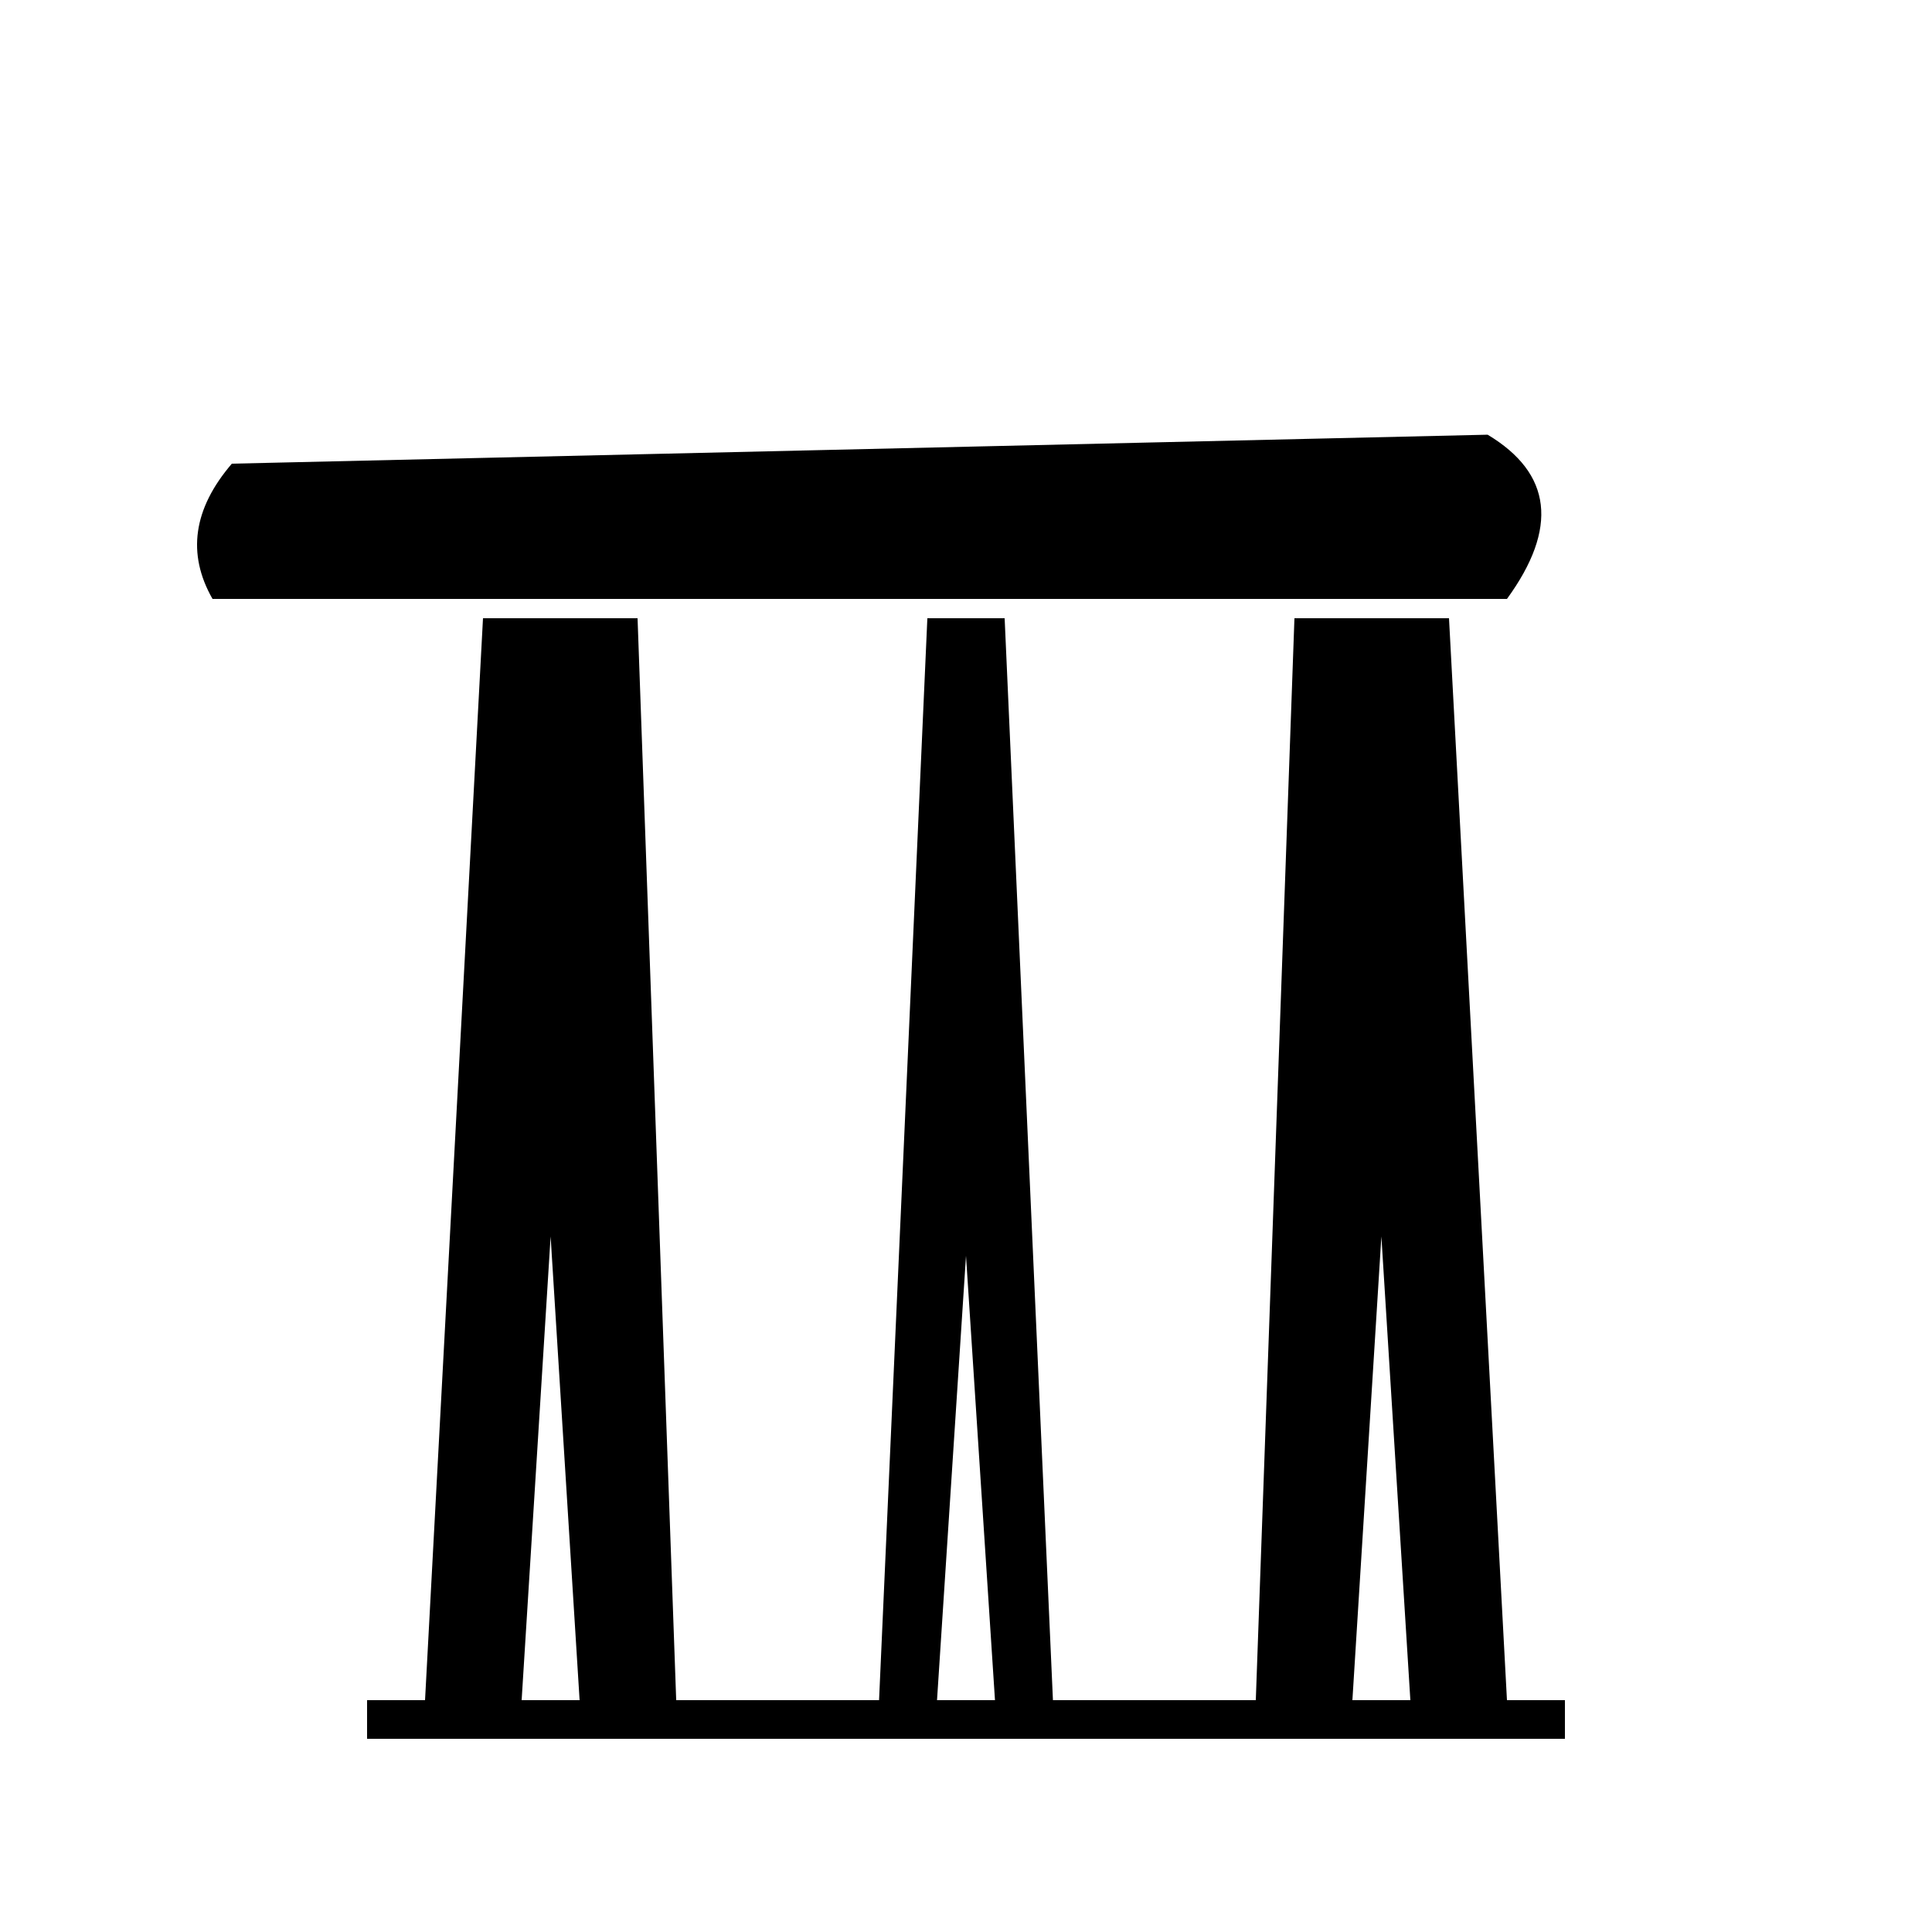
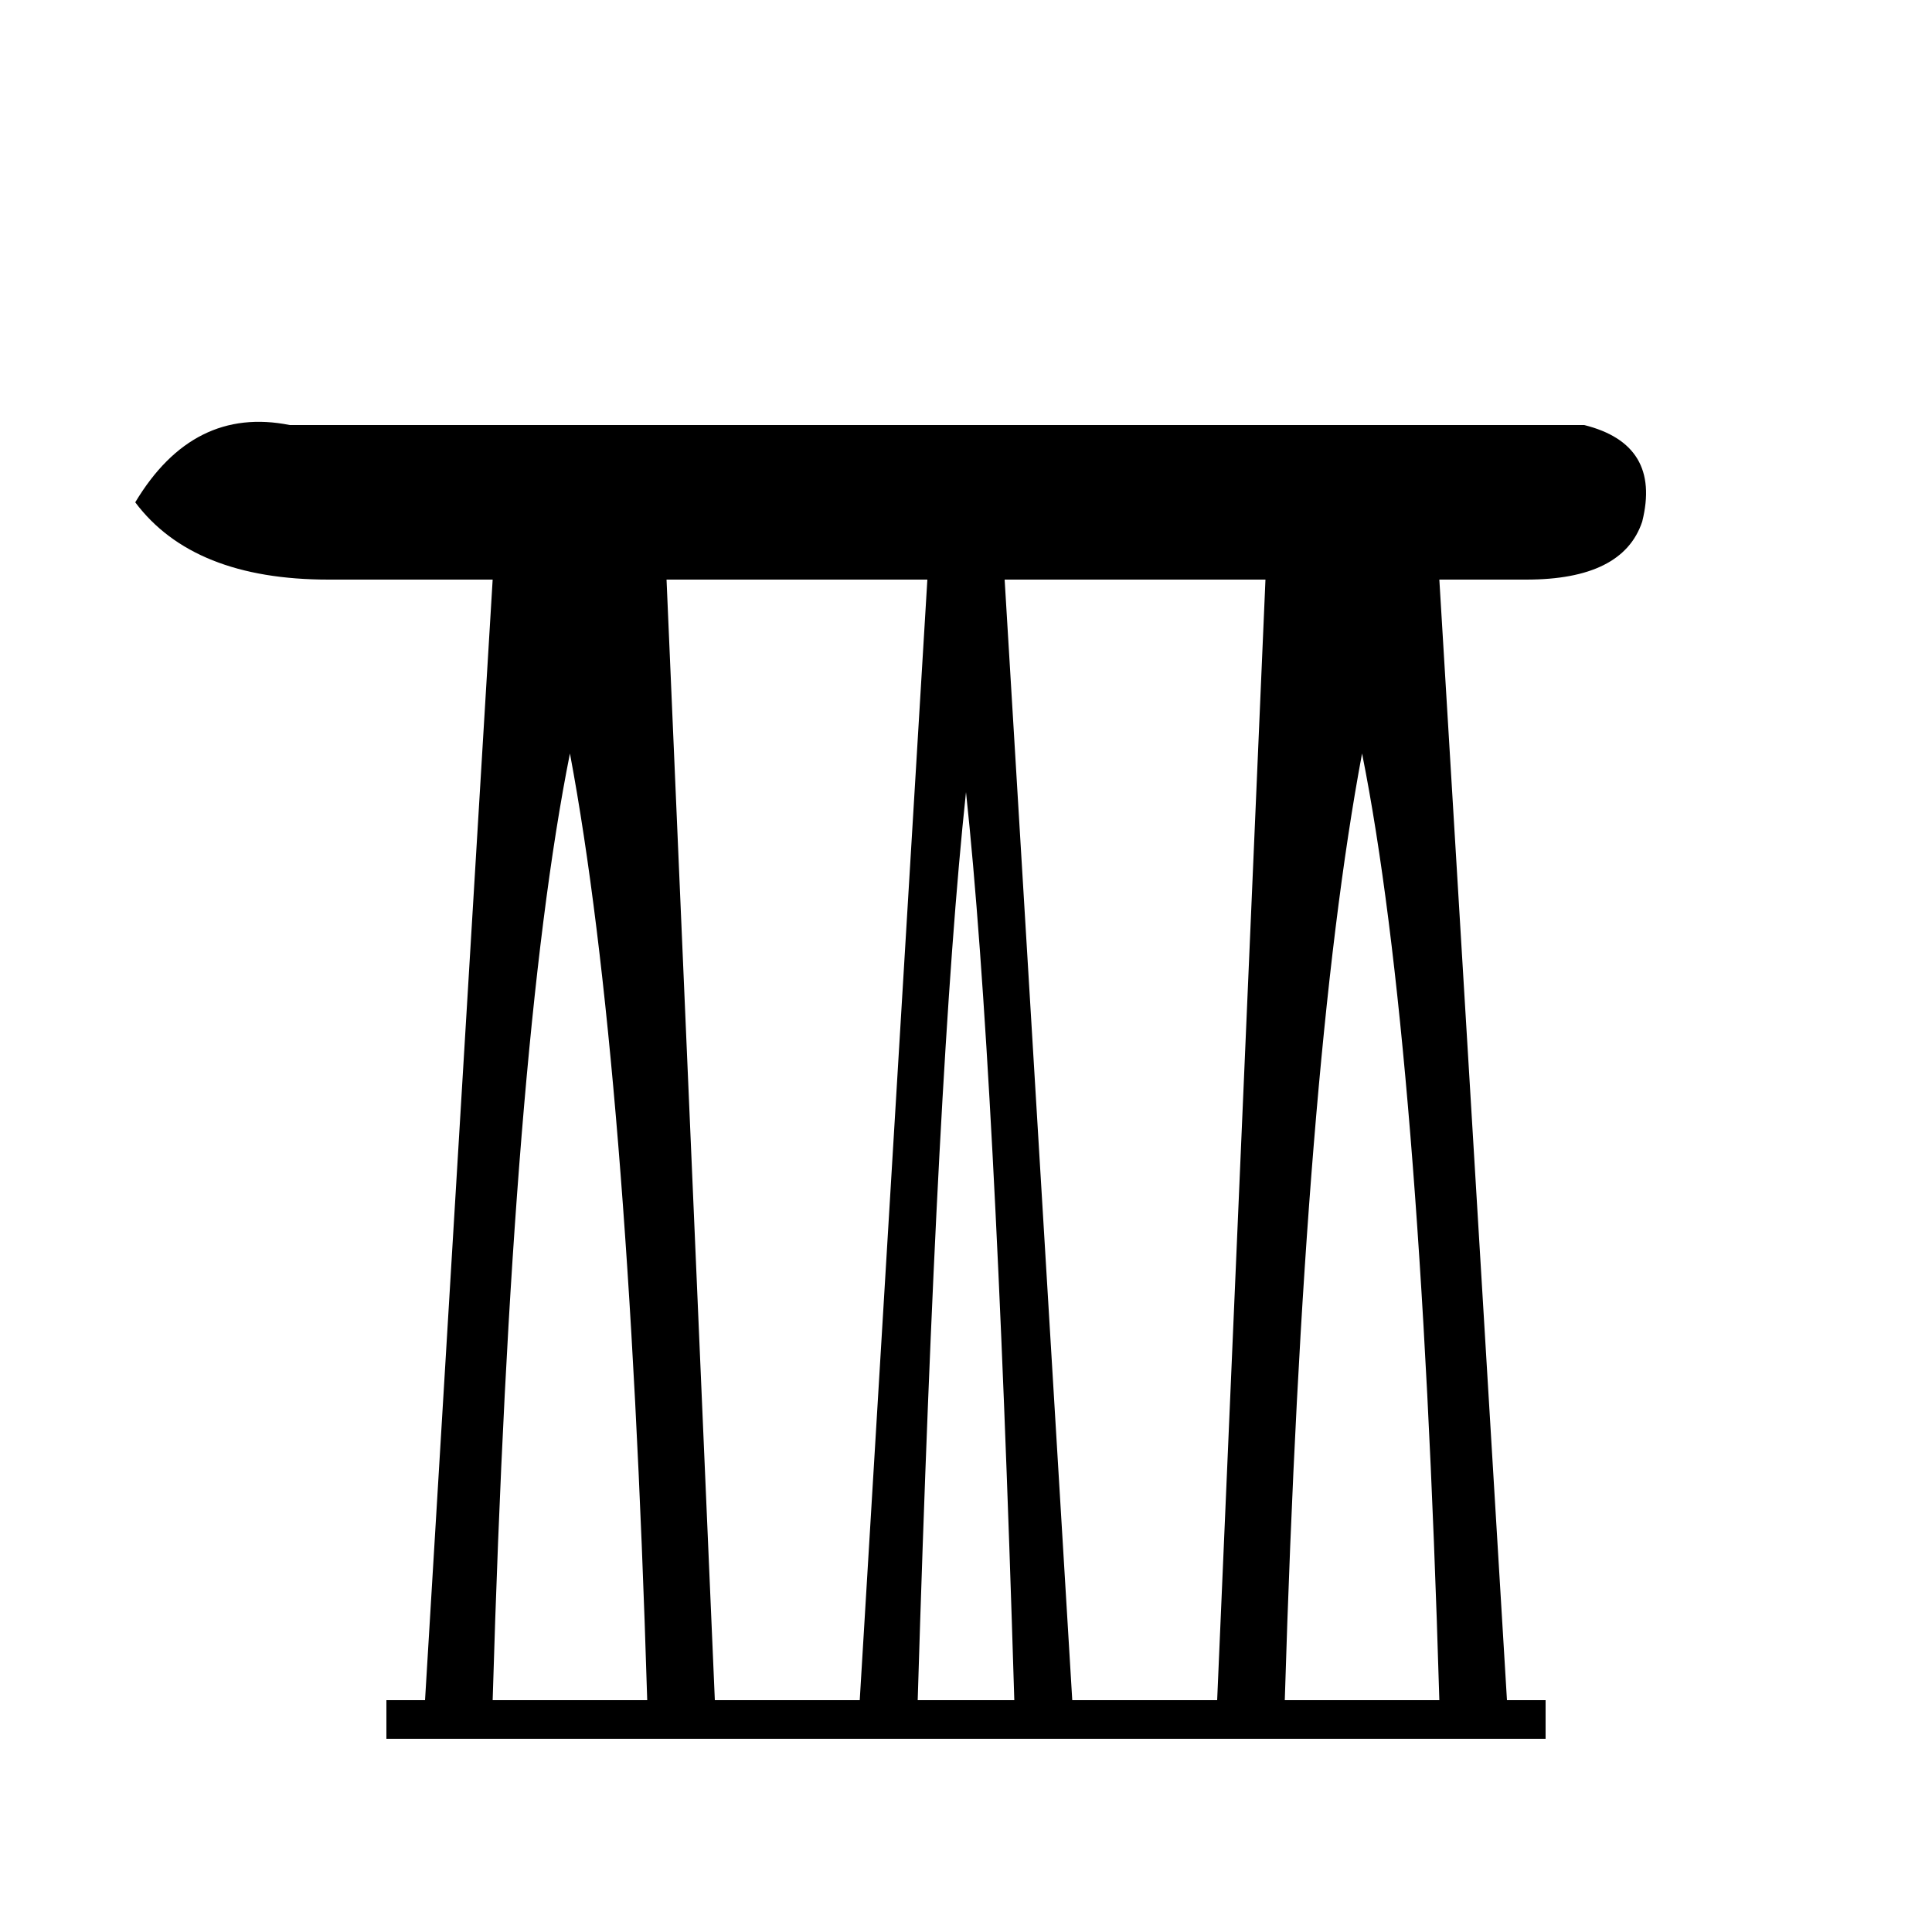
<svg xmlns="http://www.w3.org/2000/svg" viewBox="0 0 200 200">
-   <path fill="currentColor" fill-rule="evenodd" d="M44 176L50 64H66L70 176ZM54 176L57 128L60 176Z" />
-   <path fill="currentColor" fill-rule="evenodd" d="M91 176L96 64H104L109 176ZM97 176L100 130L103 176Z" />
-   <path fill="currentColor" fill-rule="evenodd" d="M130 176L134 64H150L156 176ZM140 176L143 128L146 176Z" />
-   <path fill="currentColor" d="M22 62Q18 55 24 48L154 45Q164 51 156 62Z" />
-   <path fill="currentColor" d="M38 176H162V180H38Z" />
+   <path fill="currentColor" d="M14 52Q20 42 30 44L164 44Q172 46 170 54Q168 60 158 60L34 60Q20 60 14 52Z" />
+   <path fill="currentColor" fill-rule="evenodd" d="M44 176L51 60H69L74 176ZM51 176Q53 108 59 78Q65 110 67 176Z" />
+   <path fill="currentColor" fill-rule="evenodd" d="M89 176L96 60H104L111 176ZM95 176Q97 110 100 82Q103 110 105 176Z" />
+   <path fill="currentColor" fill-rule="evenodd" d="M126 176L131 60H149L156 176ZM133 176Q135 110 141 78Q147 108 149 176Z" />
+   <path fill="currentColor" d="M40 176H160V180H40Z" />
</svg>
